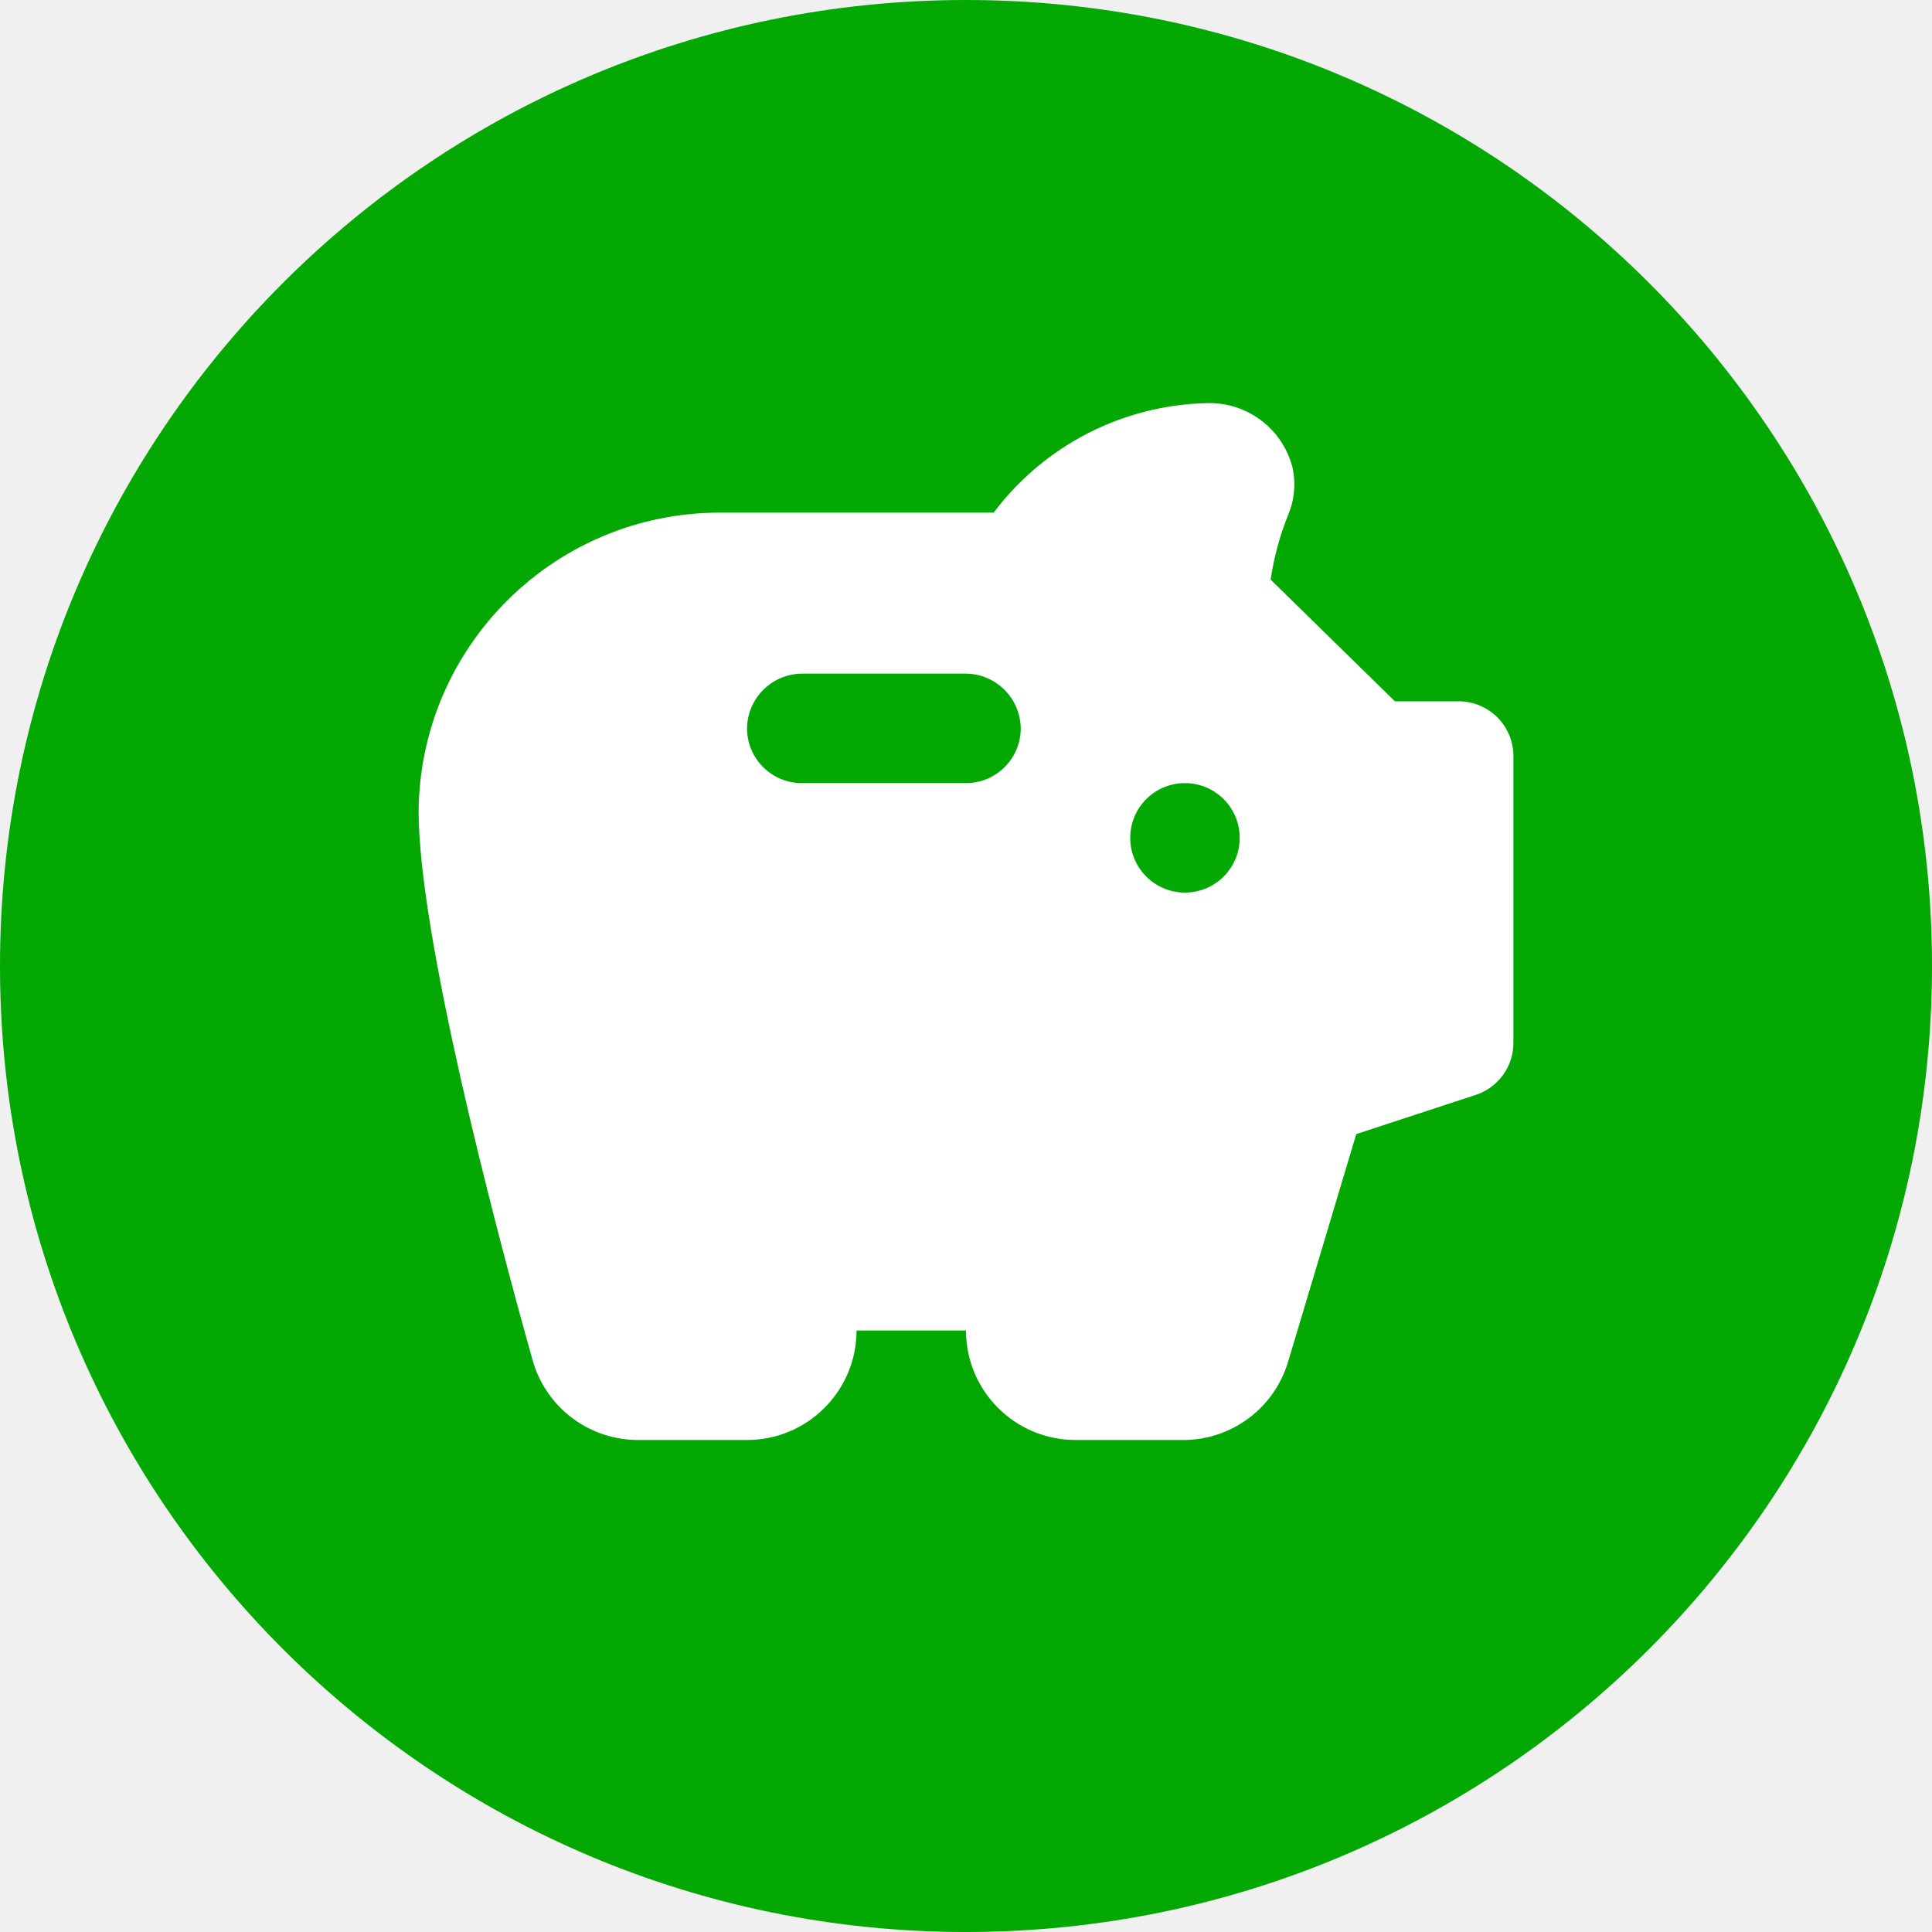
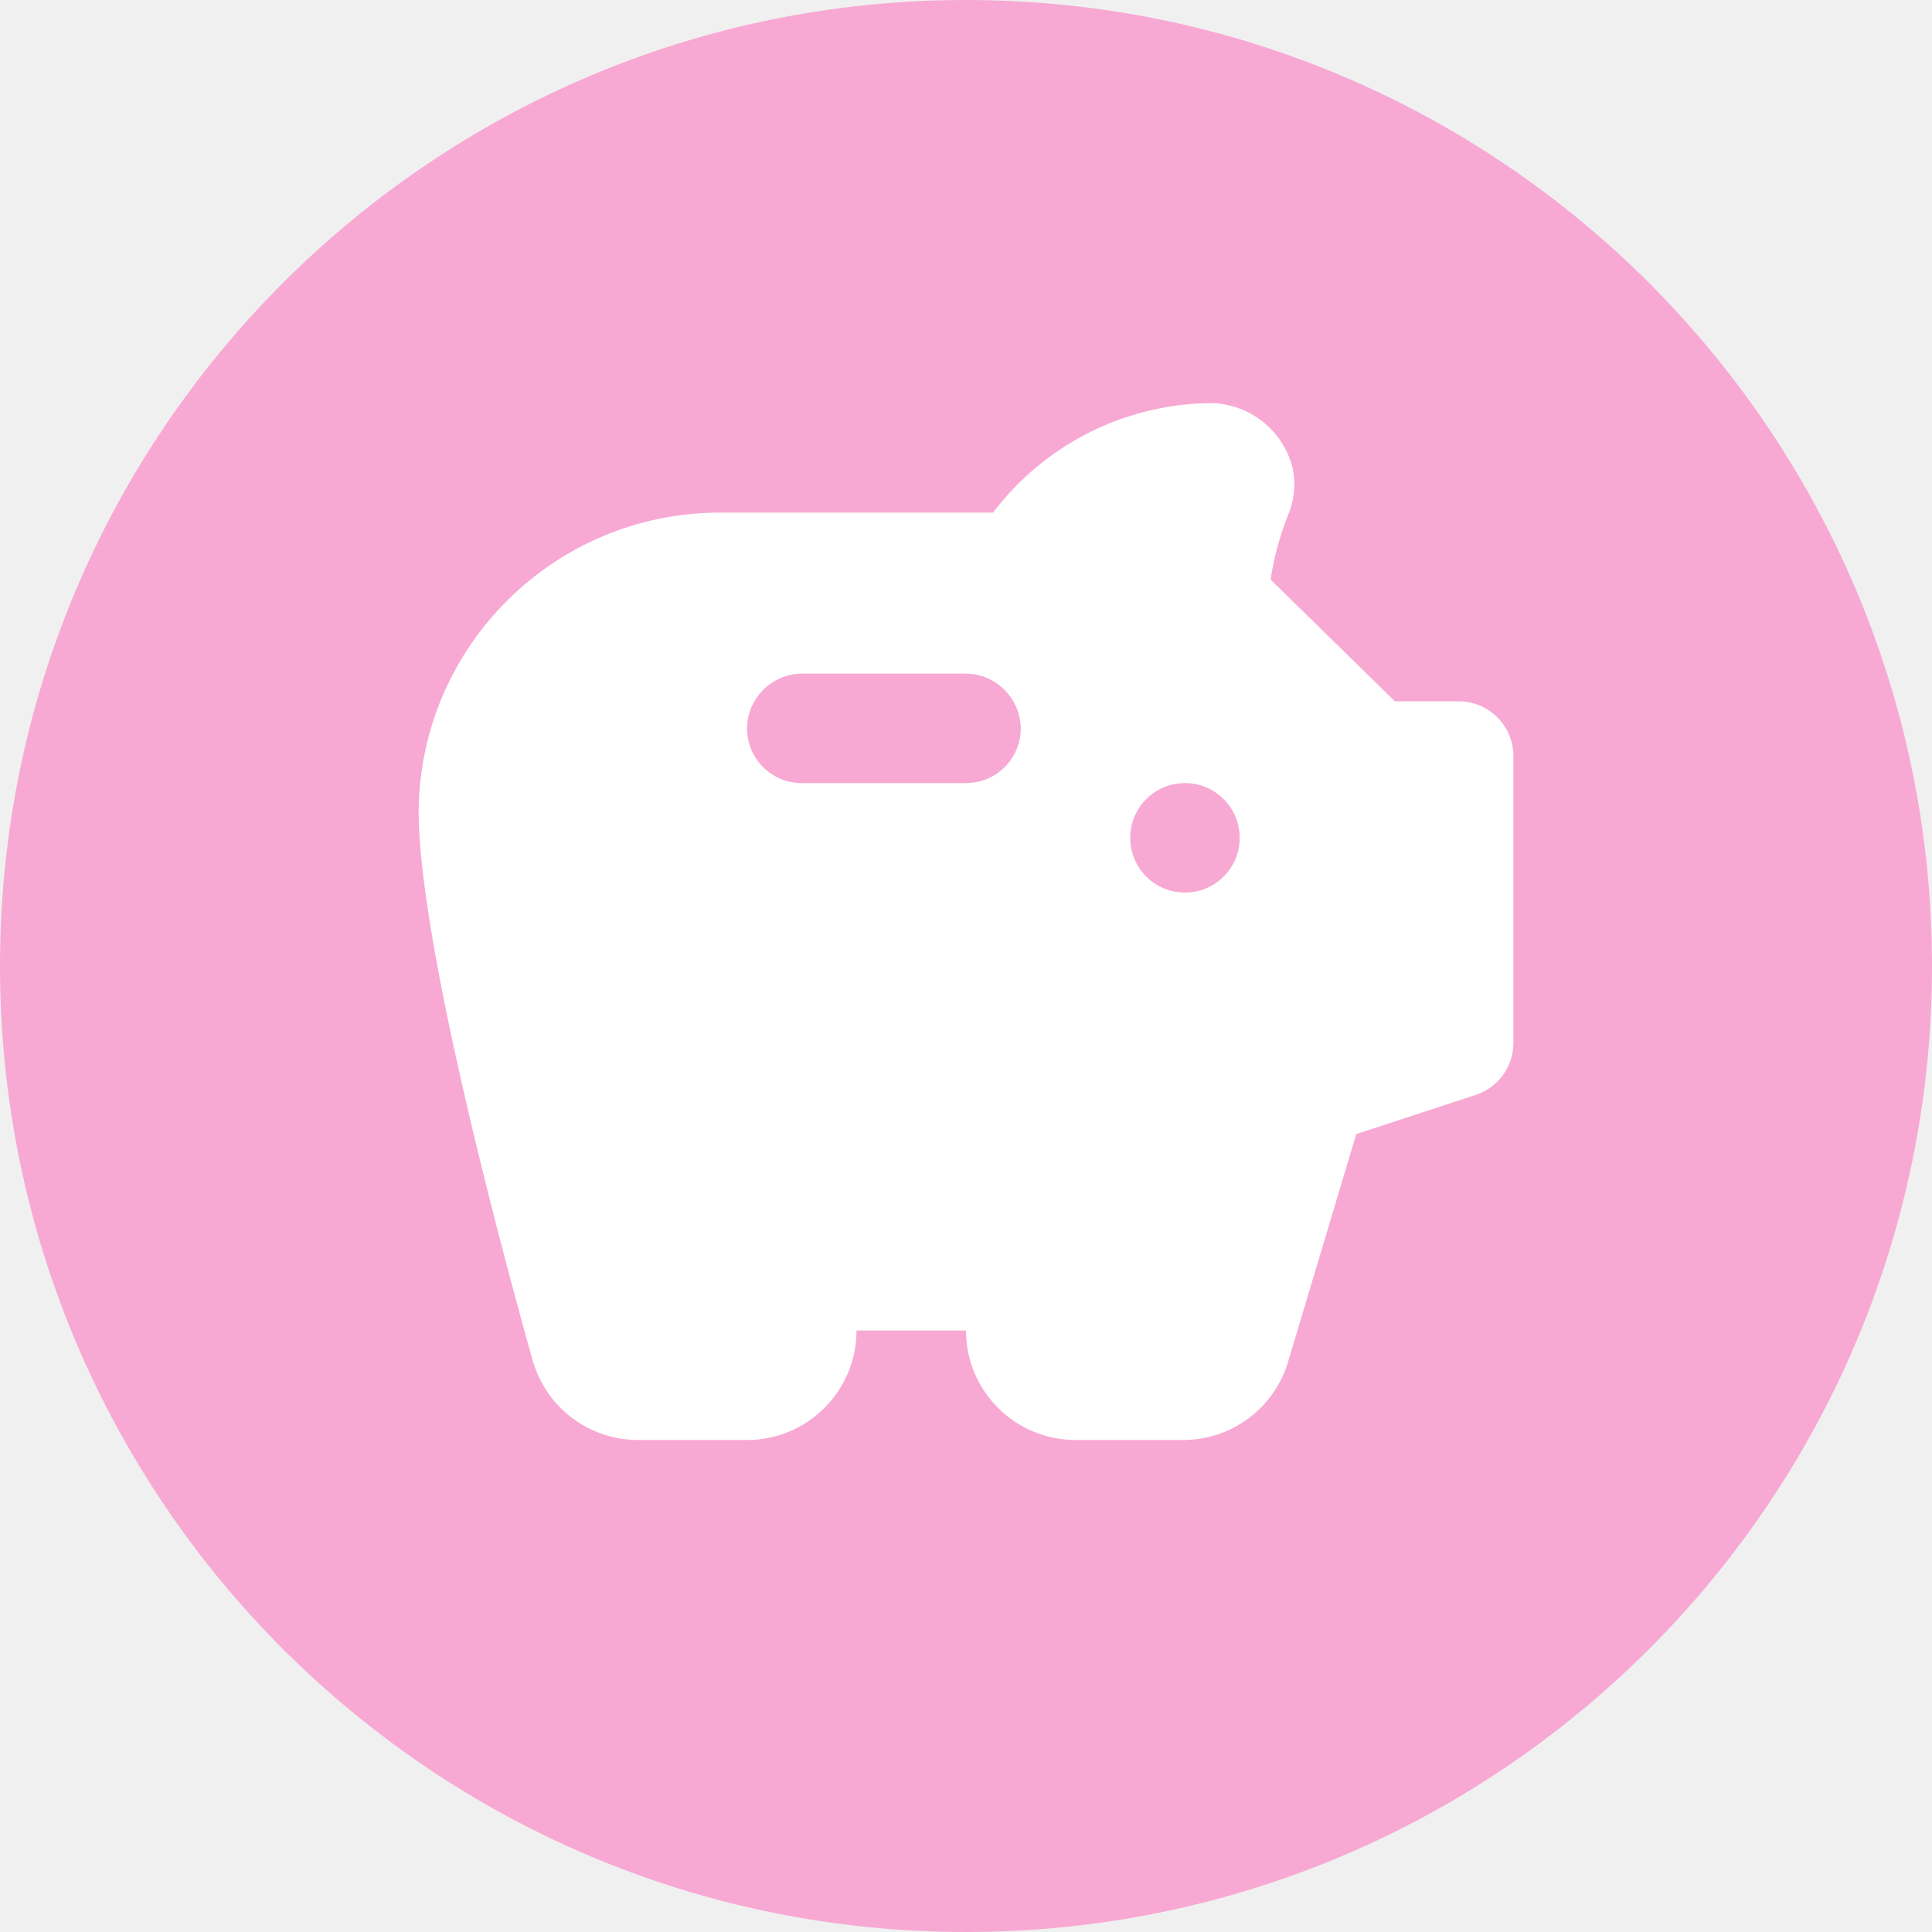
<svg xmlns="http://www.w3.org/2000/svg" width="30" height="30" viewBox="0 0 30 30">
-   <path d="M15,0A15,15,0,1,0,30,15,15,15,0,0,0,15,0Z" fill="#03a803" />
-   <path d="M21.66,10.89,19.73,9A4.51,4.51,0,0,1,20,8a1.22,1.22,0,0,0,.07-.74,1.33,1.33,0,0,0-1.33-1,4.26,4.26,0,0,0-3.31,1.7H11.18A4.68,4.68,0,0,0,6.5,12.59c0,1.91,1.16,6.36,1.77,8.53a1.7,1.7,0,0,0,1.64,1.24H11.6a1.7,1.7,0,0,0,1.7-1.7H15a1.7,1.7,0,0,0,1.7,1.7h1.71A1.7,1.7,0,0,0,20,21.15l1.06-3.54L22.92,17a.85.85,0,0,0,.58-.81V11.74a.85.85,0,0,0-.85-.85ZM15,12.16H12.45a.85.85,0,0,1-.85-.85h0a.86.86,0,0,1,.85-.85H15a.86.86,0,0,1,.85.85h0A.85.85,0,0,1,15,12.16Zm3.4,1.7a.85.85,0,1,1,.85-.85A.85.85,0,0,1,18.4,13.86Z" fill="#fff" />
+   <path d="M15,0A15,15,0,1,0,30,15,15,15,0,0,0,15,0Z" fill="#f7a9d3" />
+   <path d="M21.66,10.89,19.73,9A4.51,4.51,0,0,1,20,8a1.22,1.22,0,0,0,.07-.74,1.33,1.33,0,0,0-1.33-1,4.29,4.29,0,0,0-3.32,1.7H11.17A4.68,4.68,0,0,0,6.5,12.59c0,1.91,1.16,6.36,1.77,8.53a1.7,1.7,0,0,0,1.64,1.24H11.6a1.7,1.7,0,0,0,1.7-1.7H15a1.7,1.7,0,0,0,1.7,1.7h1.71A1.7,1.7,0,0,0,20,21.15l1.06-3.54L22.92,17a.85.85,0,0,0,.58-.81V11.74a.85.85,0,0,0-.85-.85ZM15,12.16H12.45a.85.85,0,0,1-.85-.85h0a.86.86,0,0,1,.85-.85H15a.86.86,0,0,1,.85.85h0A.85.85,0,0,1,15,12.16Zm3.4,1.7a.85.85,0,1,1,.85-.85A.85.85,0,0,1,18.4,13.86Z" fill="#fff" />
</svg>
